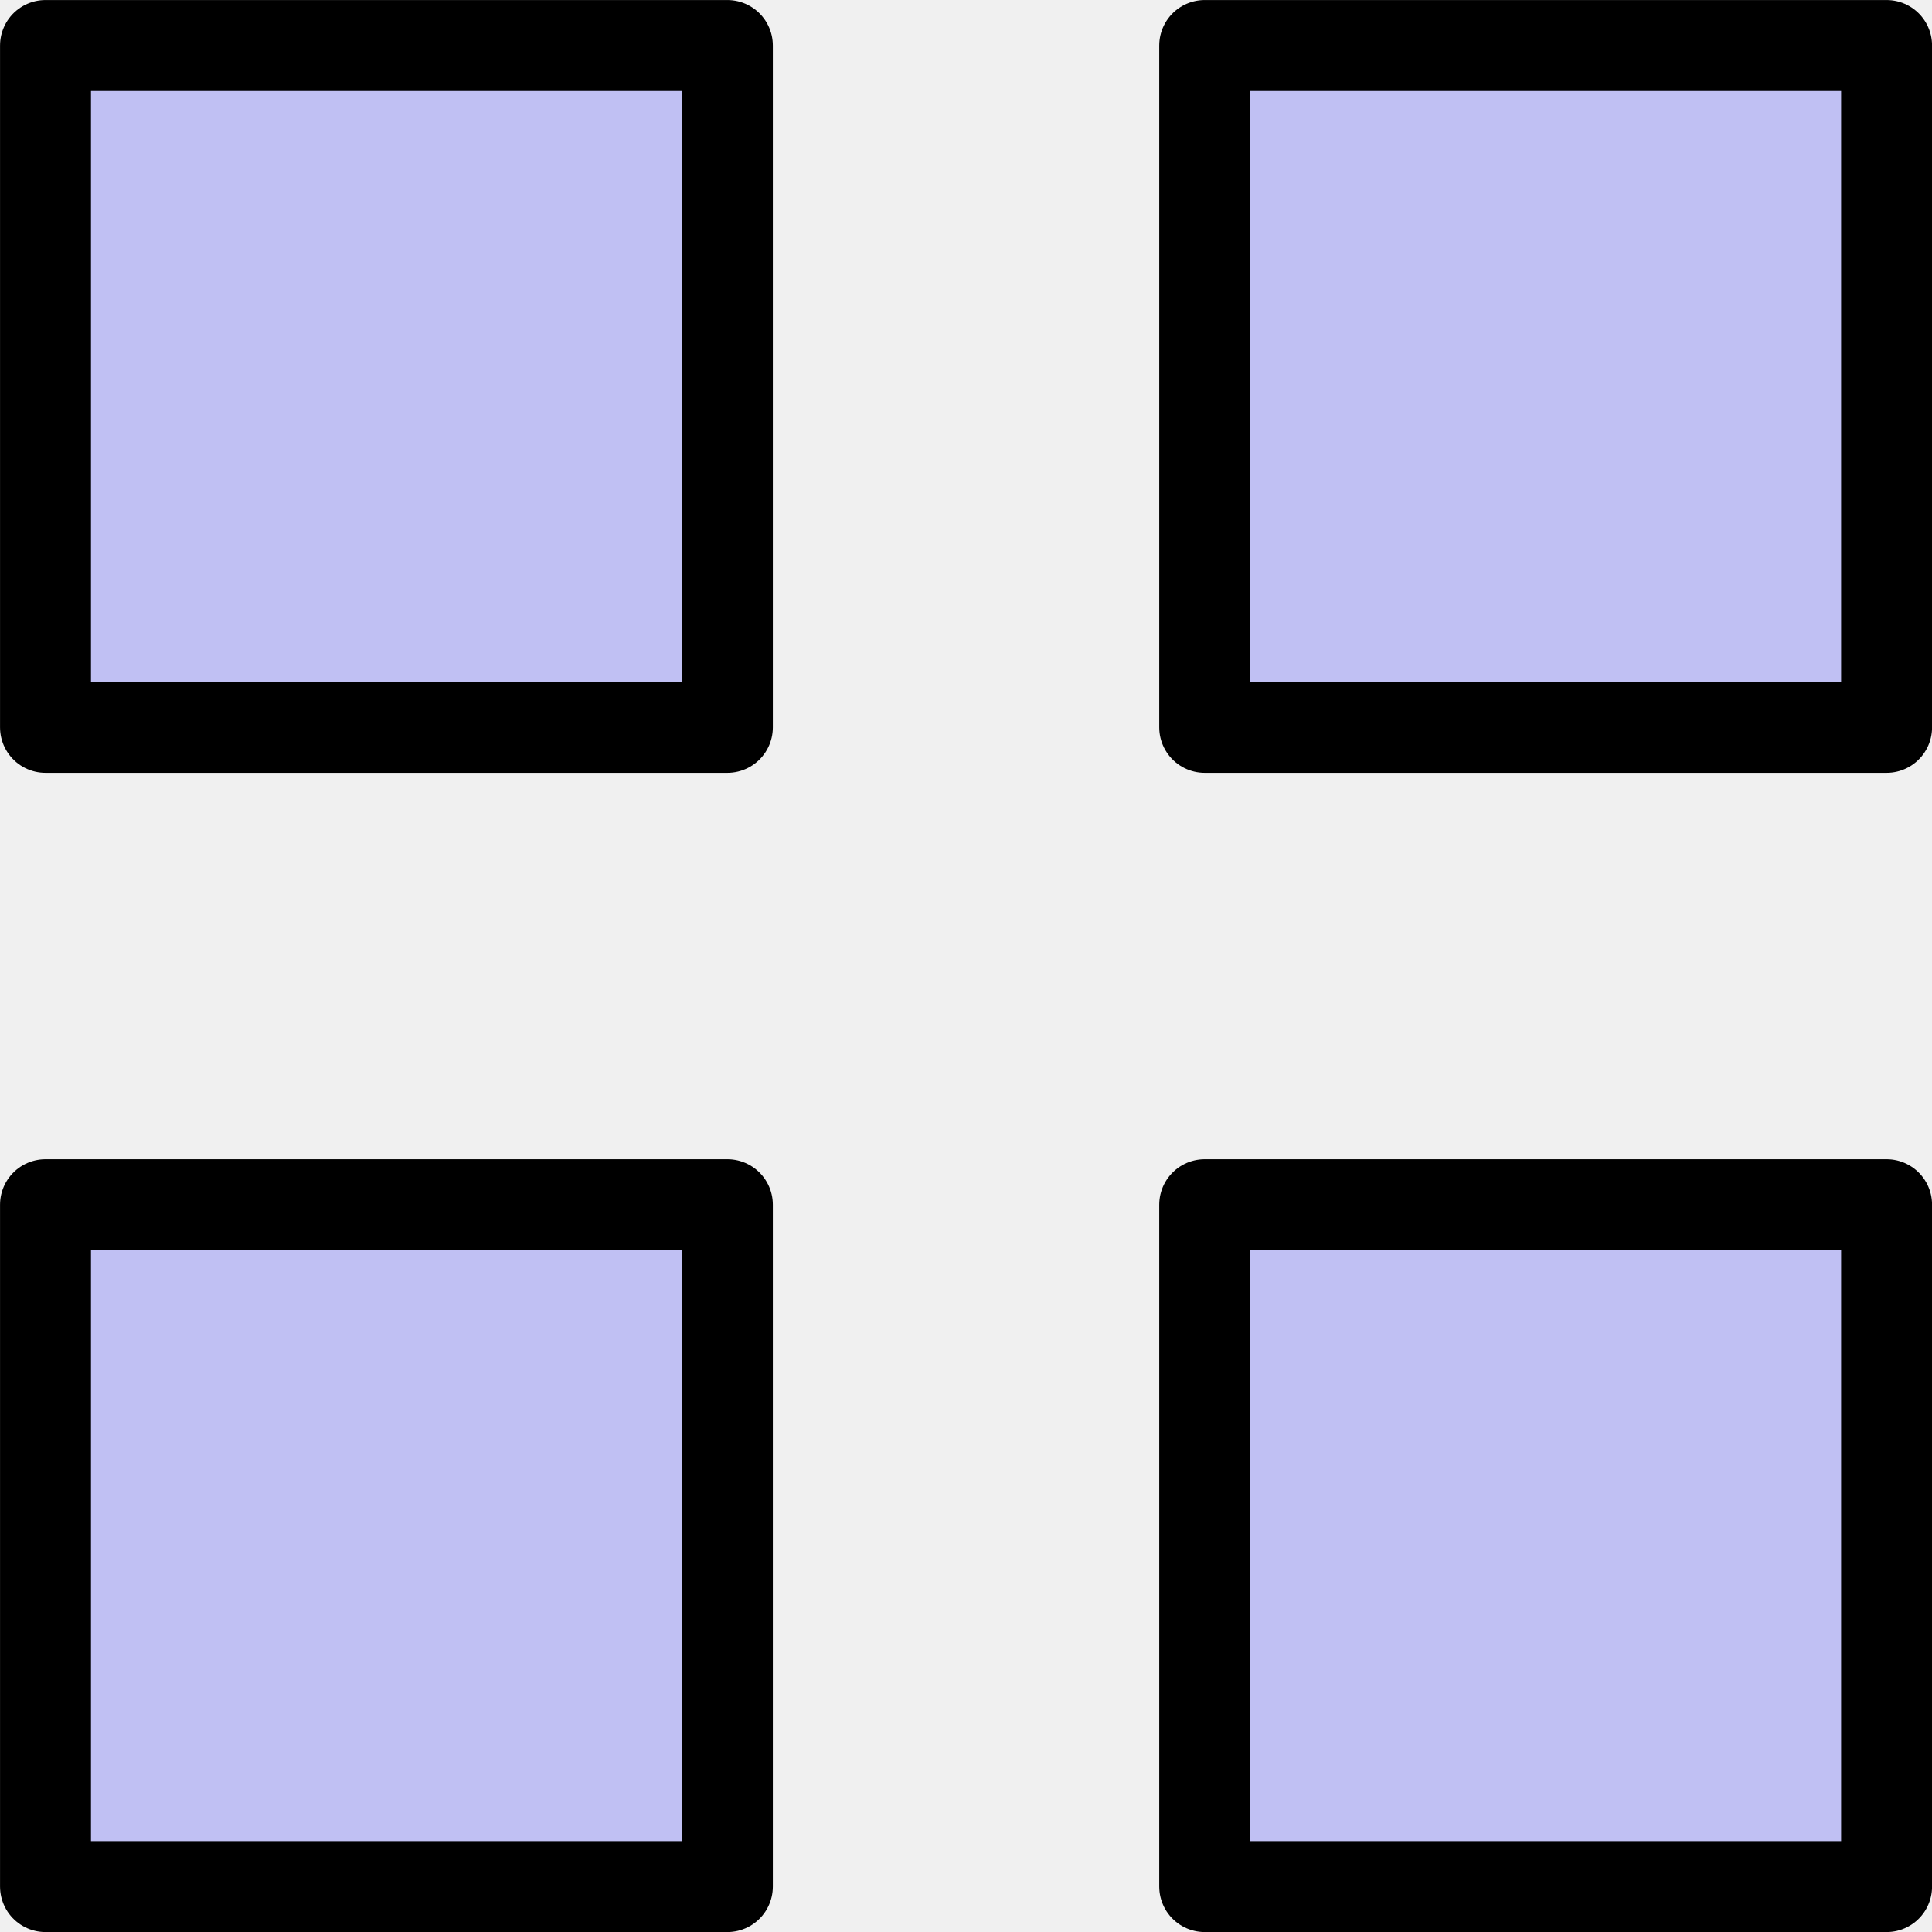
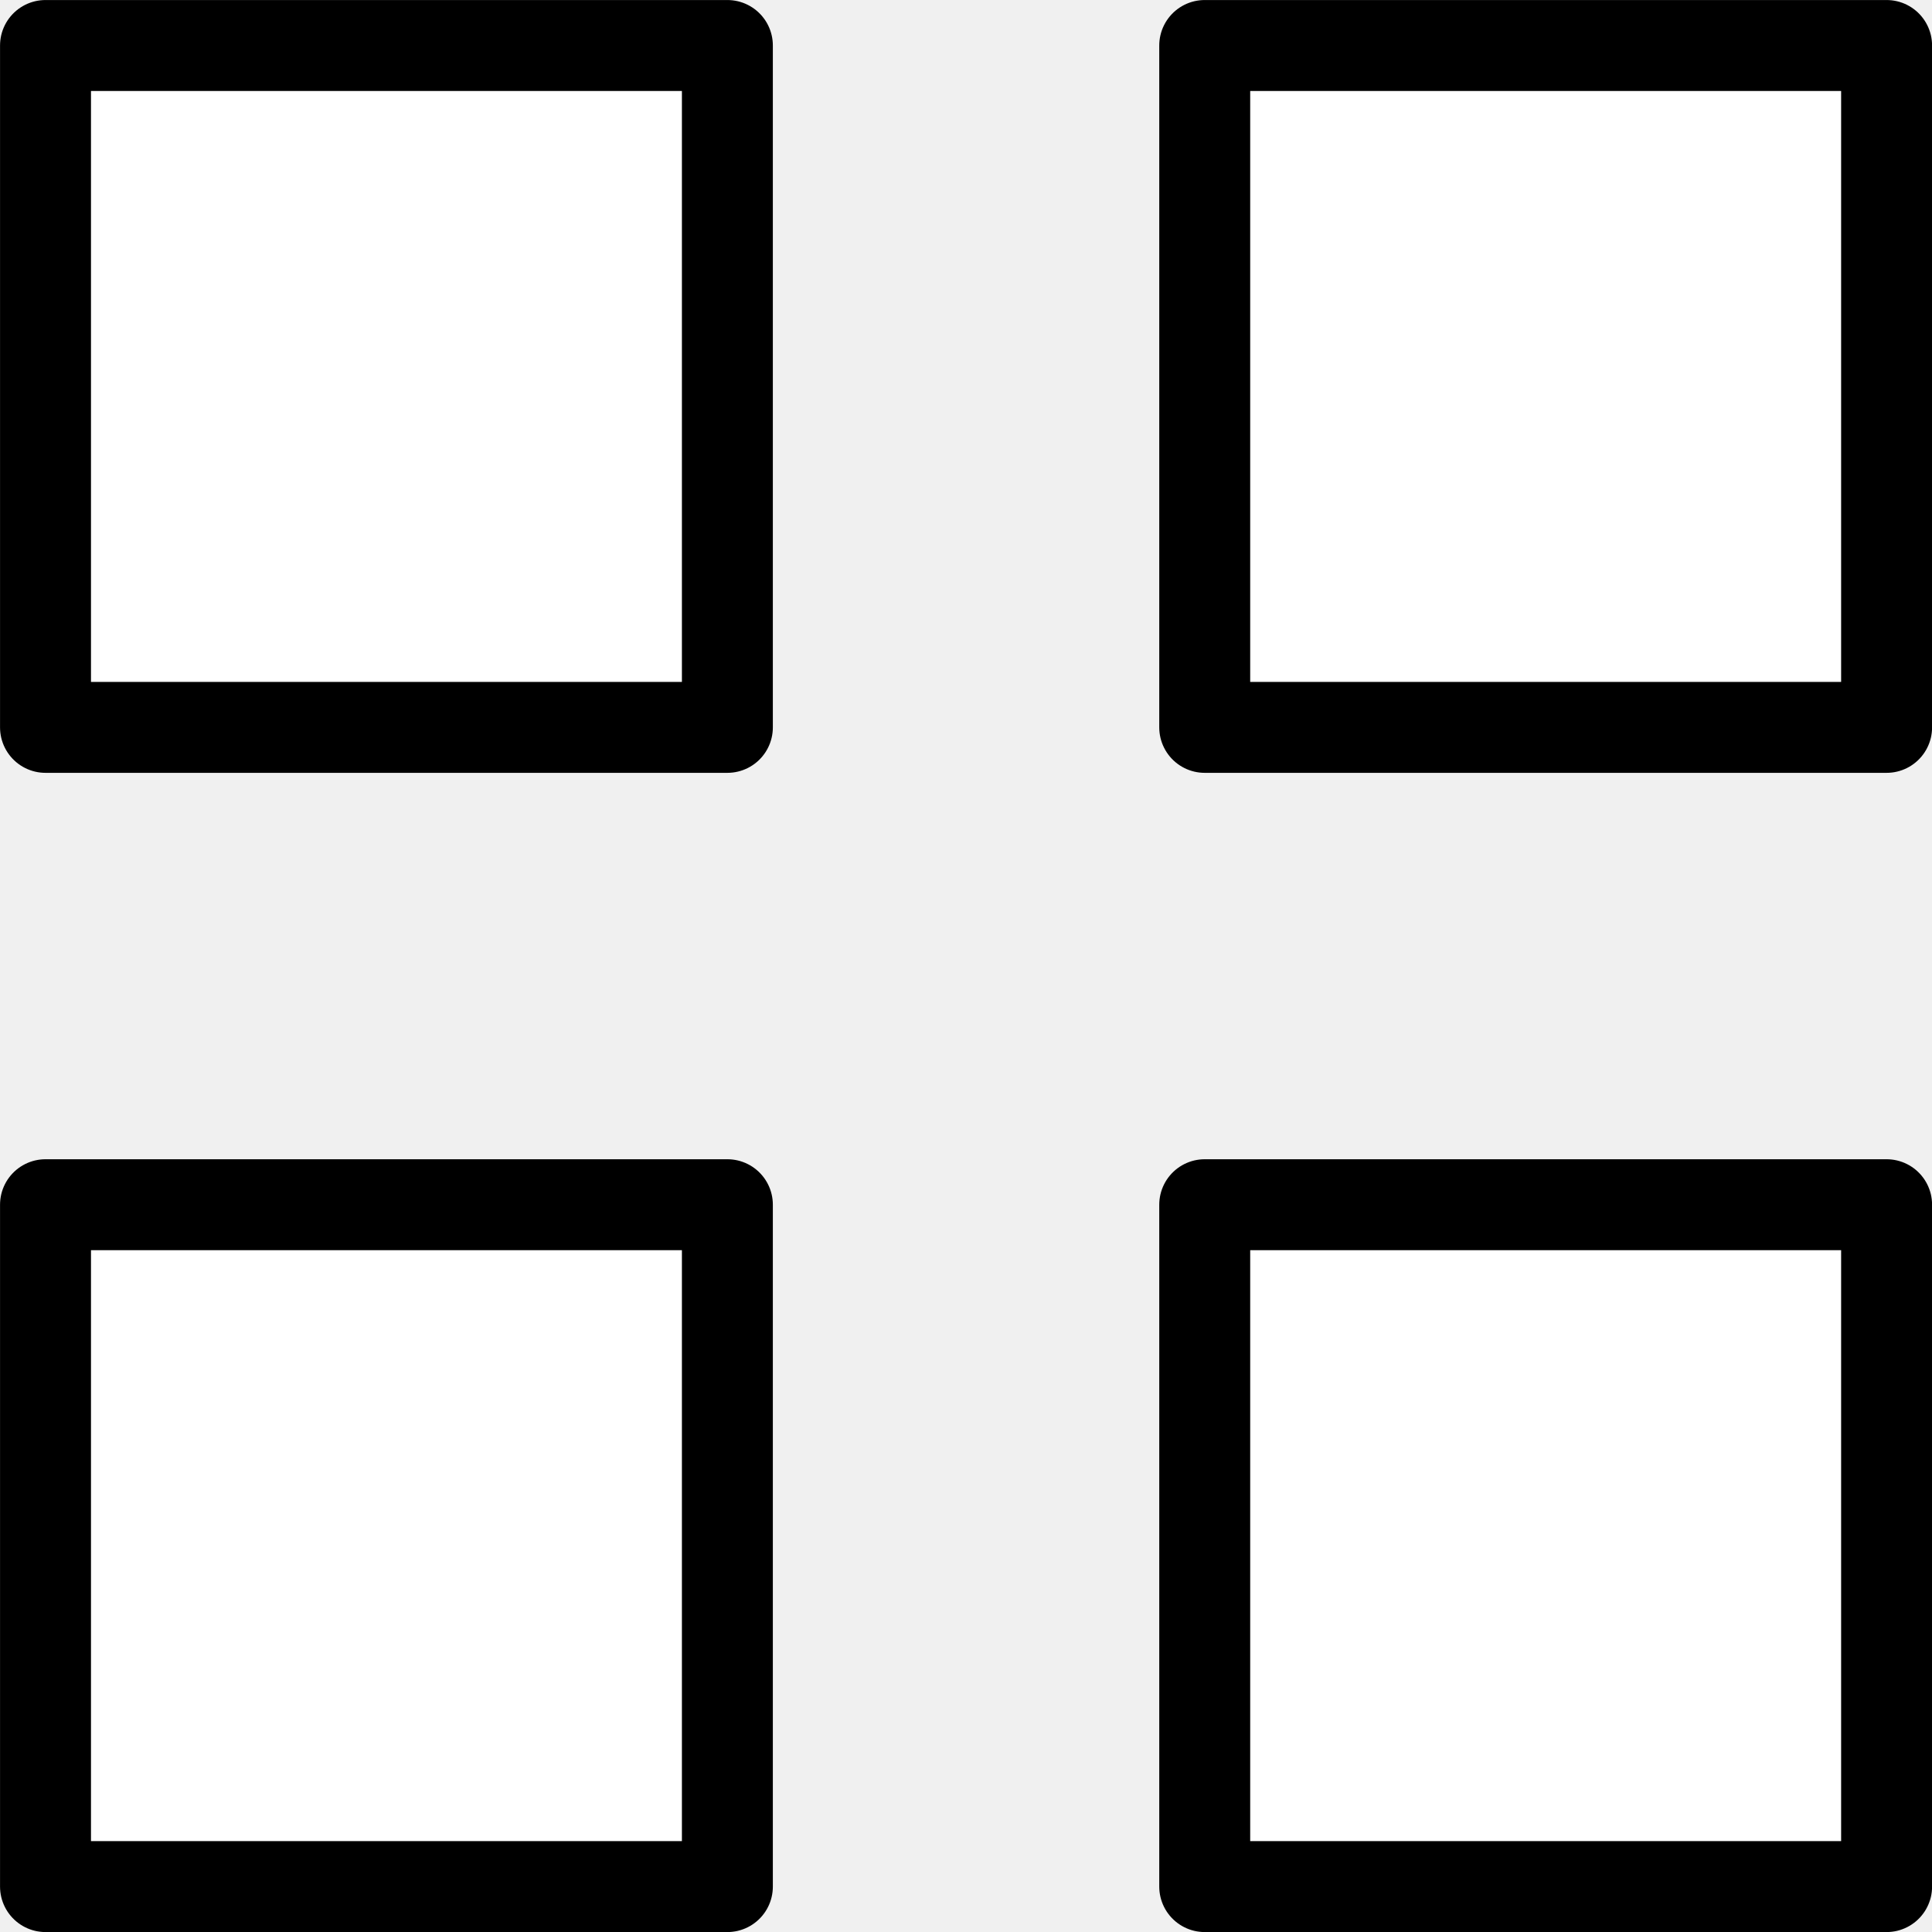
<svg xmlns="http://www.w3.org/2000/svg" version="1.1" width="21.25pt" height="21.25pt" viewBox="59.534 74.608 21.25 21.25">
  <g id="page1">
    <g transform="matrix(0.996264 0 0 0.996264 59.5344 74.6083)">
-       <path d="M 0.502 20.828L 8.03 20.828L 8.03 13.3L 0.502 13.3L 0.502 20.828Z" fill="#0000ff" opacity="0.2" />
+       <path d="M 0.502 20.828L 8.03 20.828L 8.03 13.3L 0.502 13.3L 0.502 20.828Z" fill="#ffffff" />
    </g>
    <g transform="matrix(0.996264 0 0 0.996264 59.5344 74.6083)">
      <path d="M 0.502 20.828L 8.03 20.828L 8.03 13.3L 0.502 13.3L 0.502 20.828Z" fill="none" stroke="#000000" stroke-linecap="round" stroke-linejoin="round" stroke-miterlimit="10.037" stroke-width="1.004" />
    </g>
    <g transform="matrix(0.996264 0 0 0.996264 59.5344 74.6083)">
-       <path d="M 0.502 8.03L 8.03 8.03L 8.03 0.502L 0.502 0.502L 0.502 8.03Z" fill="#0000ff" opacity="0.2" />
+       <path d="M 0.502 8.03L 8.03 8.03L 8.03 0.502L 0.502 0.502L 0.502 8.03Z" fill="#ffffff" />
    </g>
    <g transform="matrix(0.996264 0 0 0.996264 59.5344 74.6083)">
      <path d="M 0.502 8.03L 8.03 8.03L 8.03 0.502L 0.502 0.502L 0.502 8.03Z" fill="none" stroke="#000000" stroke-linecap="round" stroke-linejoin="round" stroke-miterlimit="10.037" stroke-width="1.004" />
    </g>
    <g transform="matrix(0.996264 0 0 0.996264 59.5344 74.6083)">
-       <path d="M 13.3 20.828L 20.828 20.828L 20.828 13.3L 13.3 13.3L 13.3 20.828Z" fill="#0000ff" opacity="0.2" />
+       <path d="M 13.3 20.828L 20.828 20.828L 20.828 13.3L 13.3 13.3L 13.3 20.828Z" fill="#ffffff" />
    </g>
    <g transform="matrix(0.996264 0 0 0.996264 59.5344 74.6083)">
      <path d="M 13.3 20.828L 20.828 20.828L 20.828 13.3L 13.3 13.3L 13.3 20.828Z" fill="none" stroke="#000000" stroke-linecap="round" stroke-linejoin="round" stroke-miterlimit="10.037" stroke-width="1.004" />
    </g>
    <g transform="matrix(0.996264 0 0 0.996264 59.5344 74.6083)">
-       <path d="M 13.3 8.03L 20.828 8.03L 20.828 0.502L 13.3 0.502L 13.3 8.03Z" fill="#0000ff" opacity="0.2" />
+       <path d="M 13.3 8.03L 20.828 8.03L 20.828 0.502L 13.3 0.502L 13.3 8.03Z" fill="#ffffff" />
    </g>
    <g transform="matrix(0.996264 0 0 0.996264 59.5344 74.6083)">
      <path d="M 13.3 8.03L 20.828 8.03L 20.828 0.502L 13.3 0.502L 13.3 8.03Z" fill="none" stroke="#000000" stroke-linecap="round" stroke-linejoin="round" stroke-miterlimit="10.037" stroke-width="1.004" />
    </g>
  </g>
</svg>
